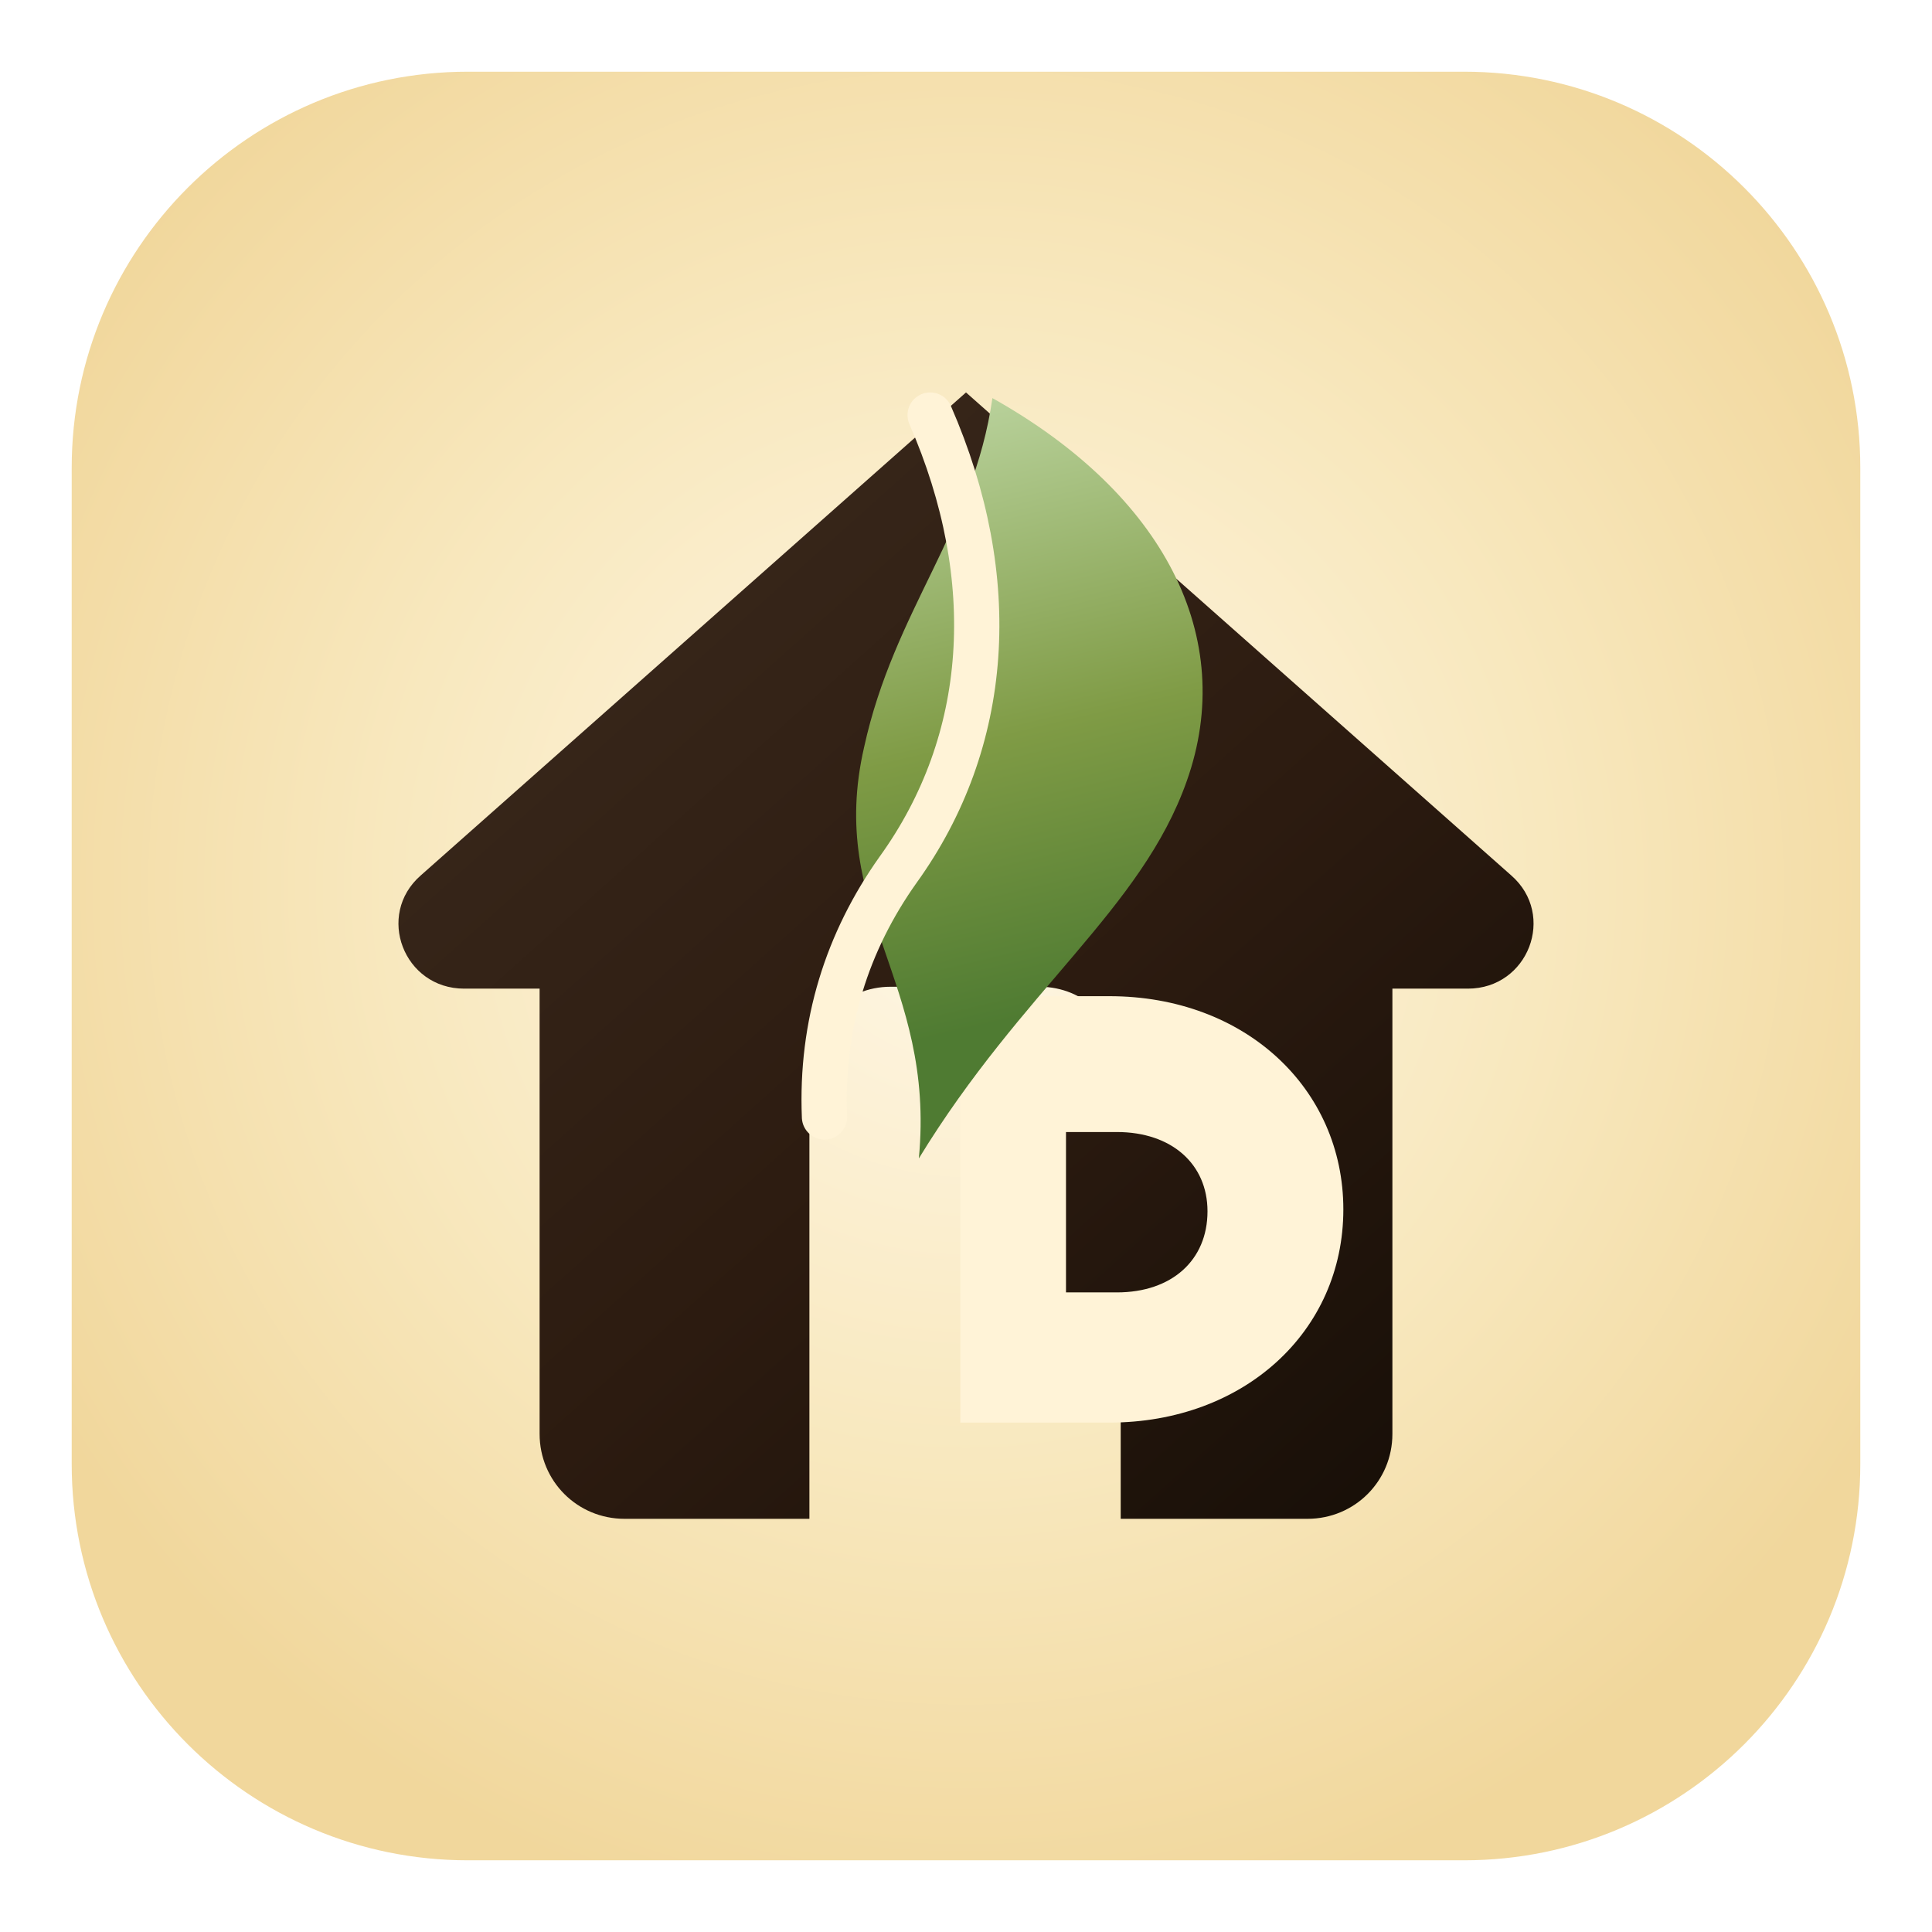
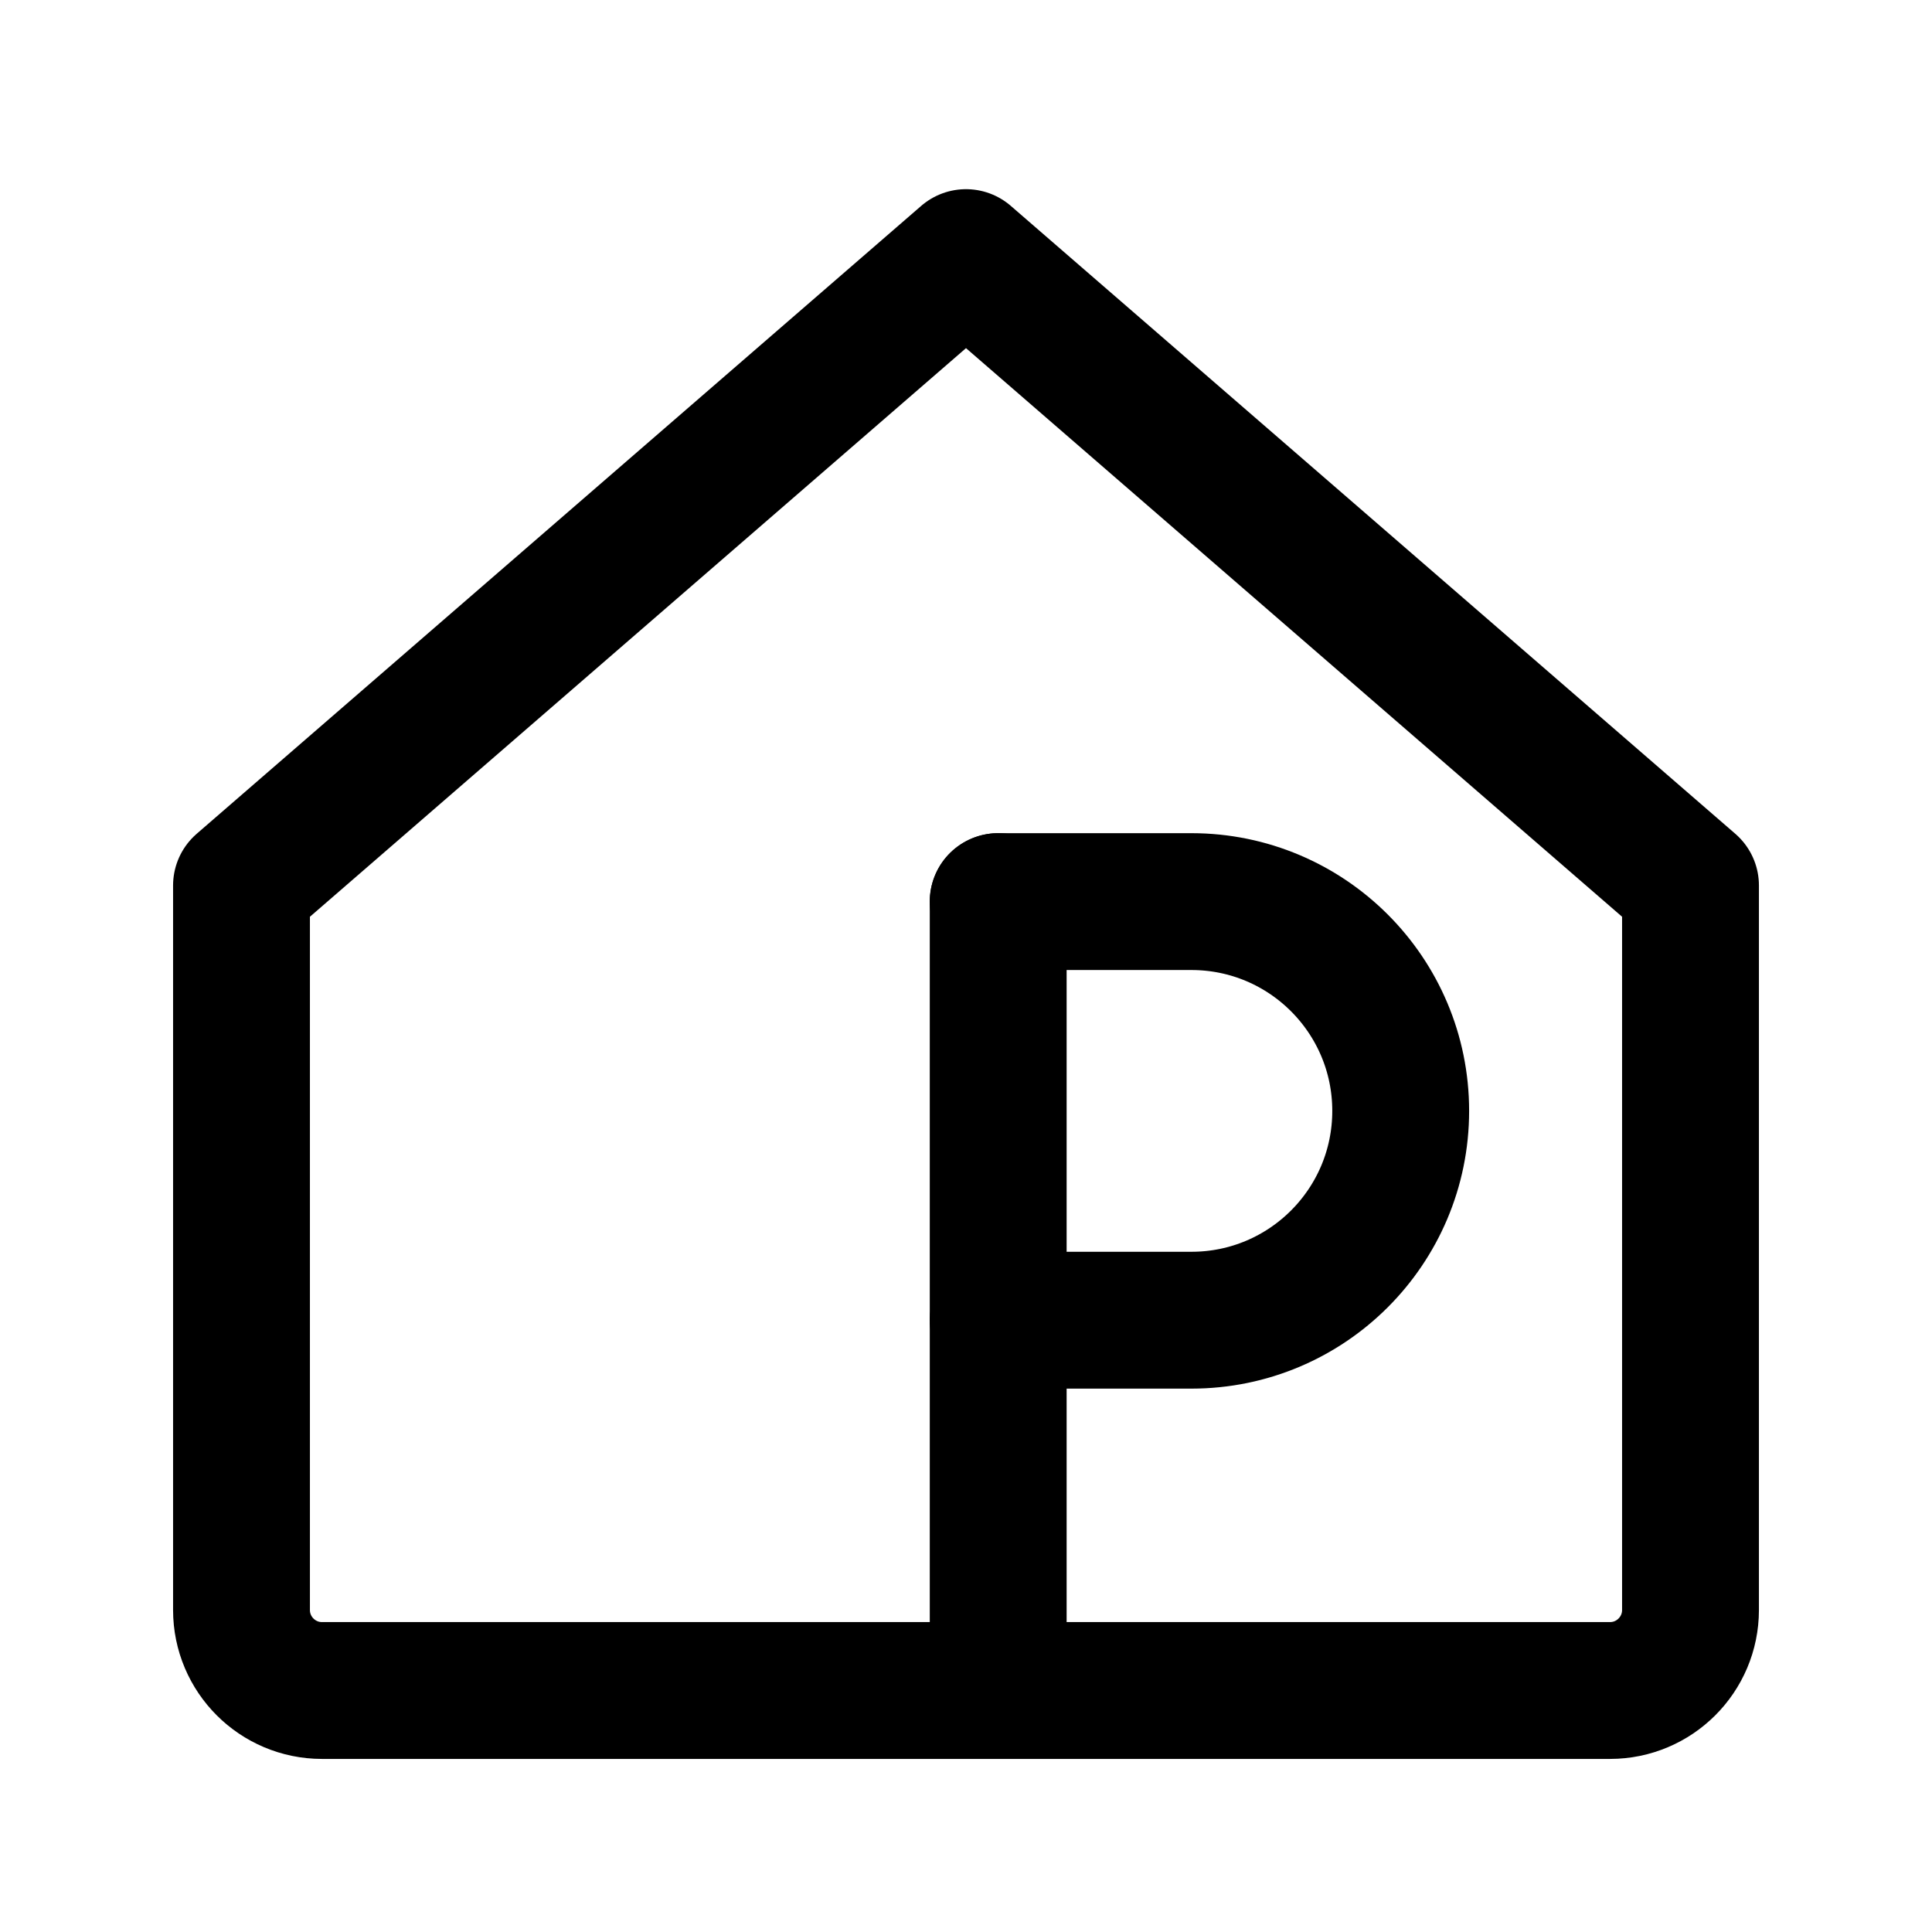
- <svg xmlns="http://www.w3.org/2000/svg" width="24" height="24" viewBox="0 0 1024 1024" fill="none">
-   <defs>
-     <radialGradient id="tile" cx="0" cy="0" r="1" gradientUnits="userSpaceOnUse" gradientTransform="translate(512 470) rotate(90) scale(560)">
-       <stop stop-color="#FFF7E6" />
-       <stop offset="0.55" stop-color="#F8E8BE" />
-       <stop offset="1" stop-color="#F1D79C" />
-     </radialGradient>
-     <linearGradient id="house" x1="250" y1="250" x2="760" y2="820" gradientUnits="userSpaceOnUse">
-       <stop stop-color="#3B2A1D" />
-       <stop offset="0.55" stop-color="#2C1B10" />
-       <stop offset="1" stop-color="#160E07" />
-     </linearGradient>
-     <linearGradient id="leaf" x1="540" y1="205" x2="615" y2="522" gradientUnits="userSpaceOnUse">
-       <stop stop-color="#B9D29C" />
-       <stop offset="0.55" stop-color="#7F9B45" />
-       <stop offset="1" stop-color="#4F7B32" />
-     </linearGradient>
-   </defs>
-   <rect x="38" y="38" width="948" height="948" rx="210" fill="url(#tile)" />
-   <path fill-rule="evenodd" clip-rule="evenodd" d="M512 208L223 464C199 485 214 524 246 524H286V760C286 785 306 805 331 805H429V566C429 542 448 523 472 523H551C575 523 594 542 594 566V805H693C718 805 738 785 738 760V524H778C810 524 825 485 801 464L512 208Z" fill="url(#house)" />
-   <path d="M509 528H588C660 528 712 577 712 641C712 706 659 754 588 754H509V528Z" fill="#FFF3D7" />
-   <path d="M592 600C621 600 640 617 640 642C640 668 621 685 592 685H565V600H592Z" fill="url(#house)" />
-   <path d="M526 211C617 262 656 338 629 414C605 482 542 524 487 614C496 520 438 483 458 396C474 323 516 281 526 211Z" fill="url(#leaf)" />
-   <path d="M493 220C531 307 525 393 476 461C449 499 435 543 437 592" stroke="#FFF3D7" stroke-width="24" stroke-linecap="round" />
+ <svg xmlns="http://www.w3.org/2000/svg" width="24" height="24" viewBox="0 0 24 24" fill="none">
+   <path d="M3 11L12 3.2L21 11V20C21 20.552 20.552 21 20 21H4C3.448 21 3 20.552 3 20Z" fill="none" stroke="#000000" stroke-width="1.7" stroke-linecap="round" stroke-linejoin="round" />
+   <path d="M12.4 11.2H14.8C16.236 11.2 17.4 12.364 17.4 13.8C17.4 15.236 16.236 16.4 14.8 16.4H12.4" fill="none" stroke="#000000" stroke-width="1.7" stroke-linecap="round" stroke-linejoin="round" />
+   <path d="M12.4 11.2V21" fill="none" stroke="#000000" stroke-width="1.7" stroke-linecap="round" stroke-linejoin="round" />
</svg>
